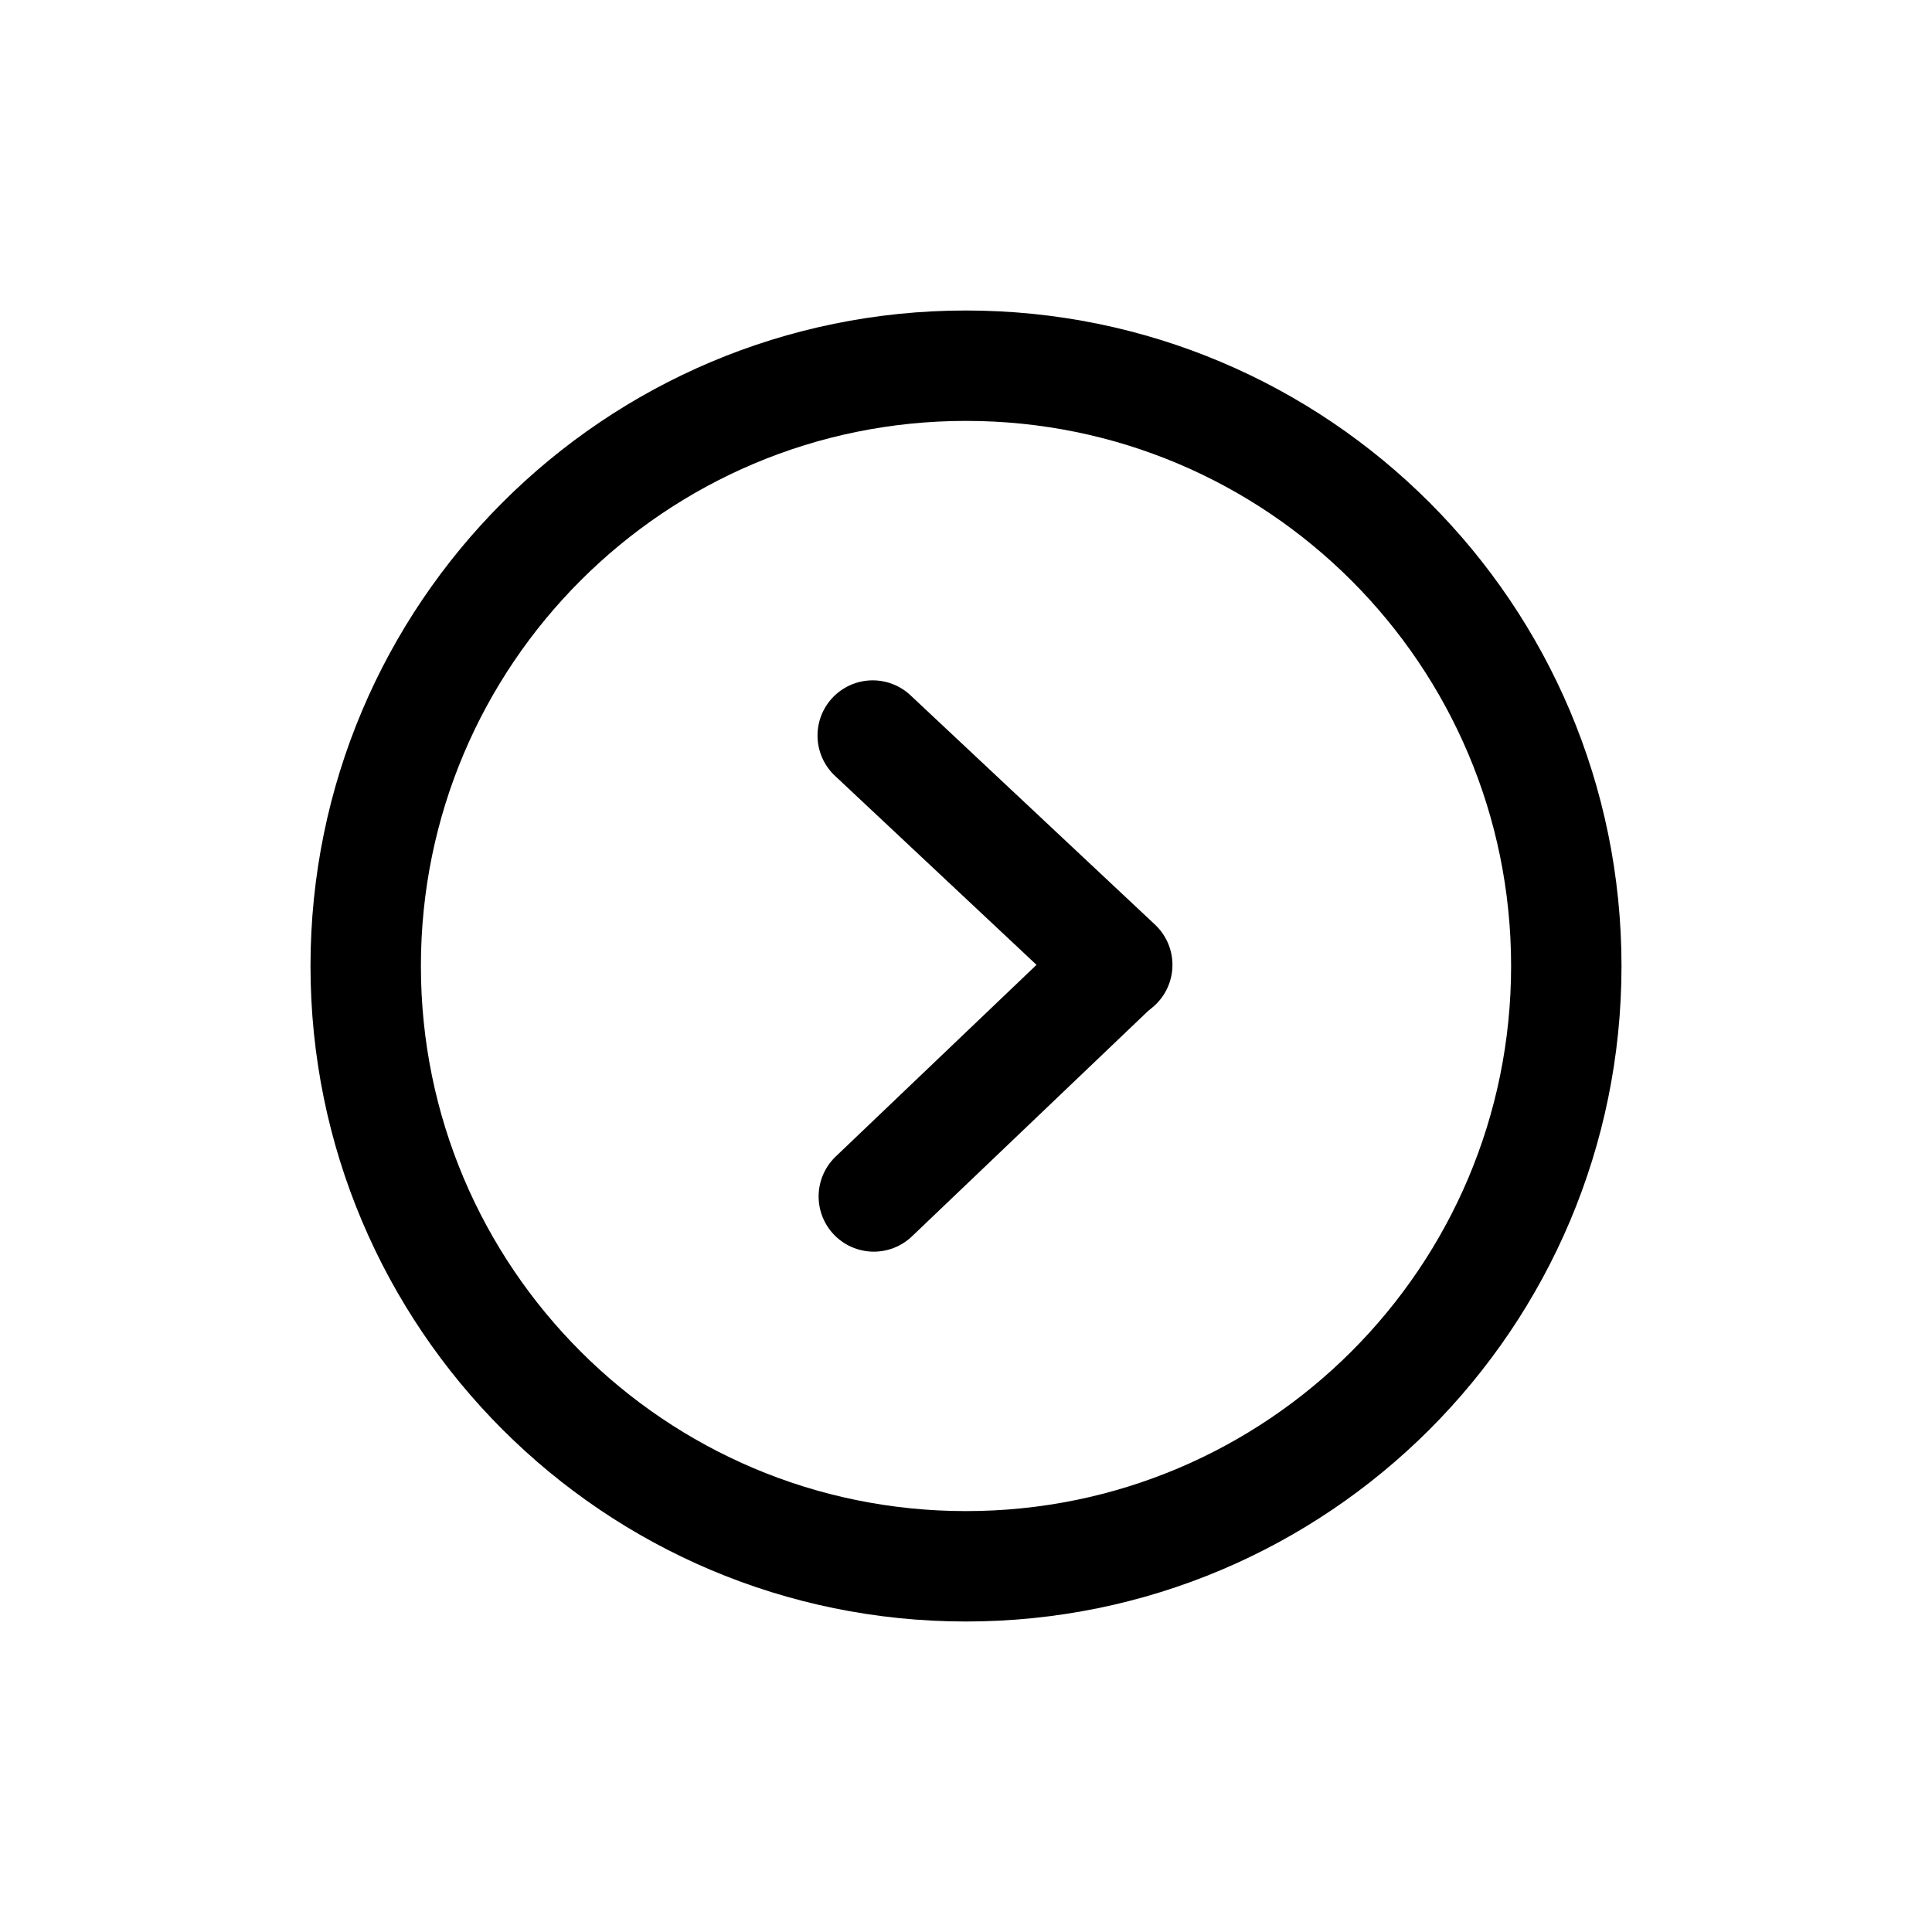
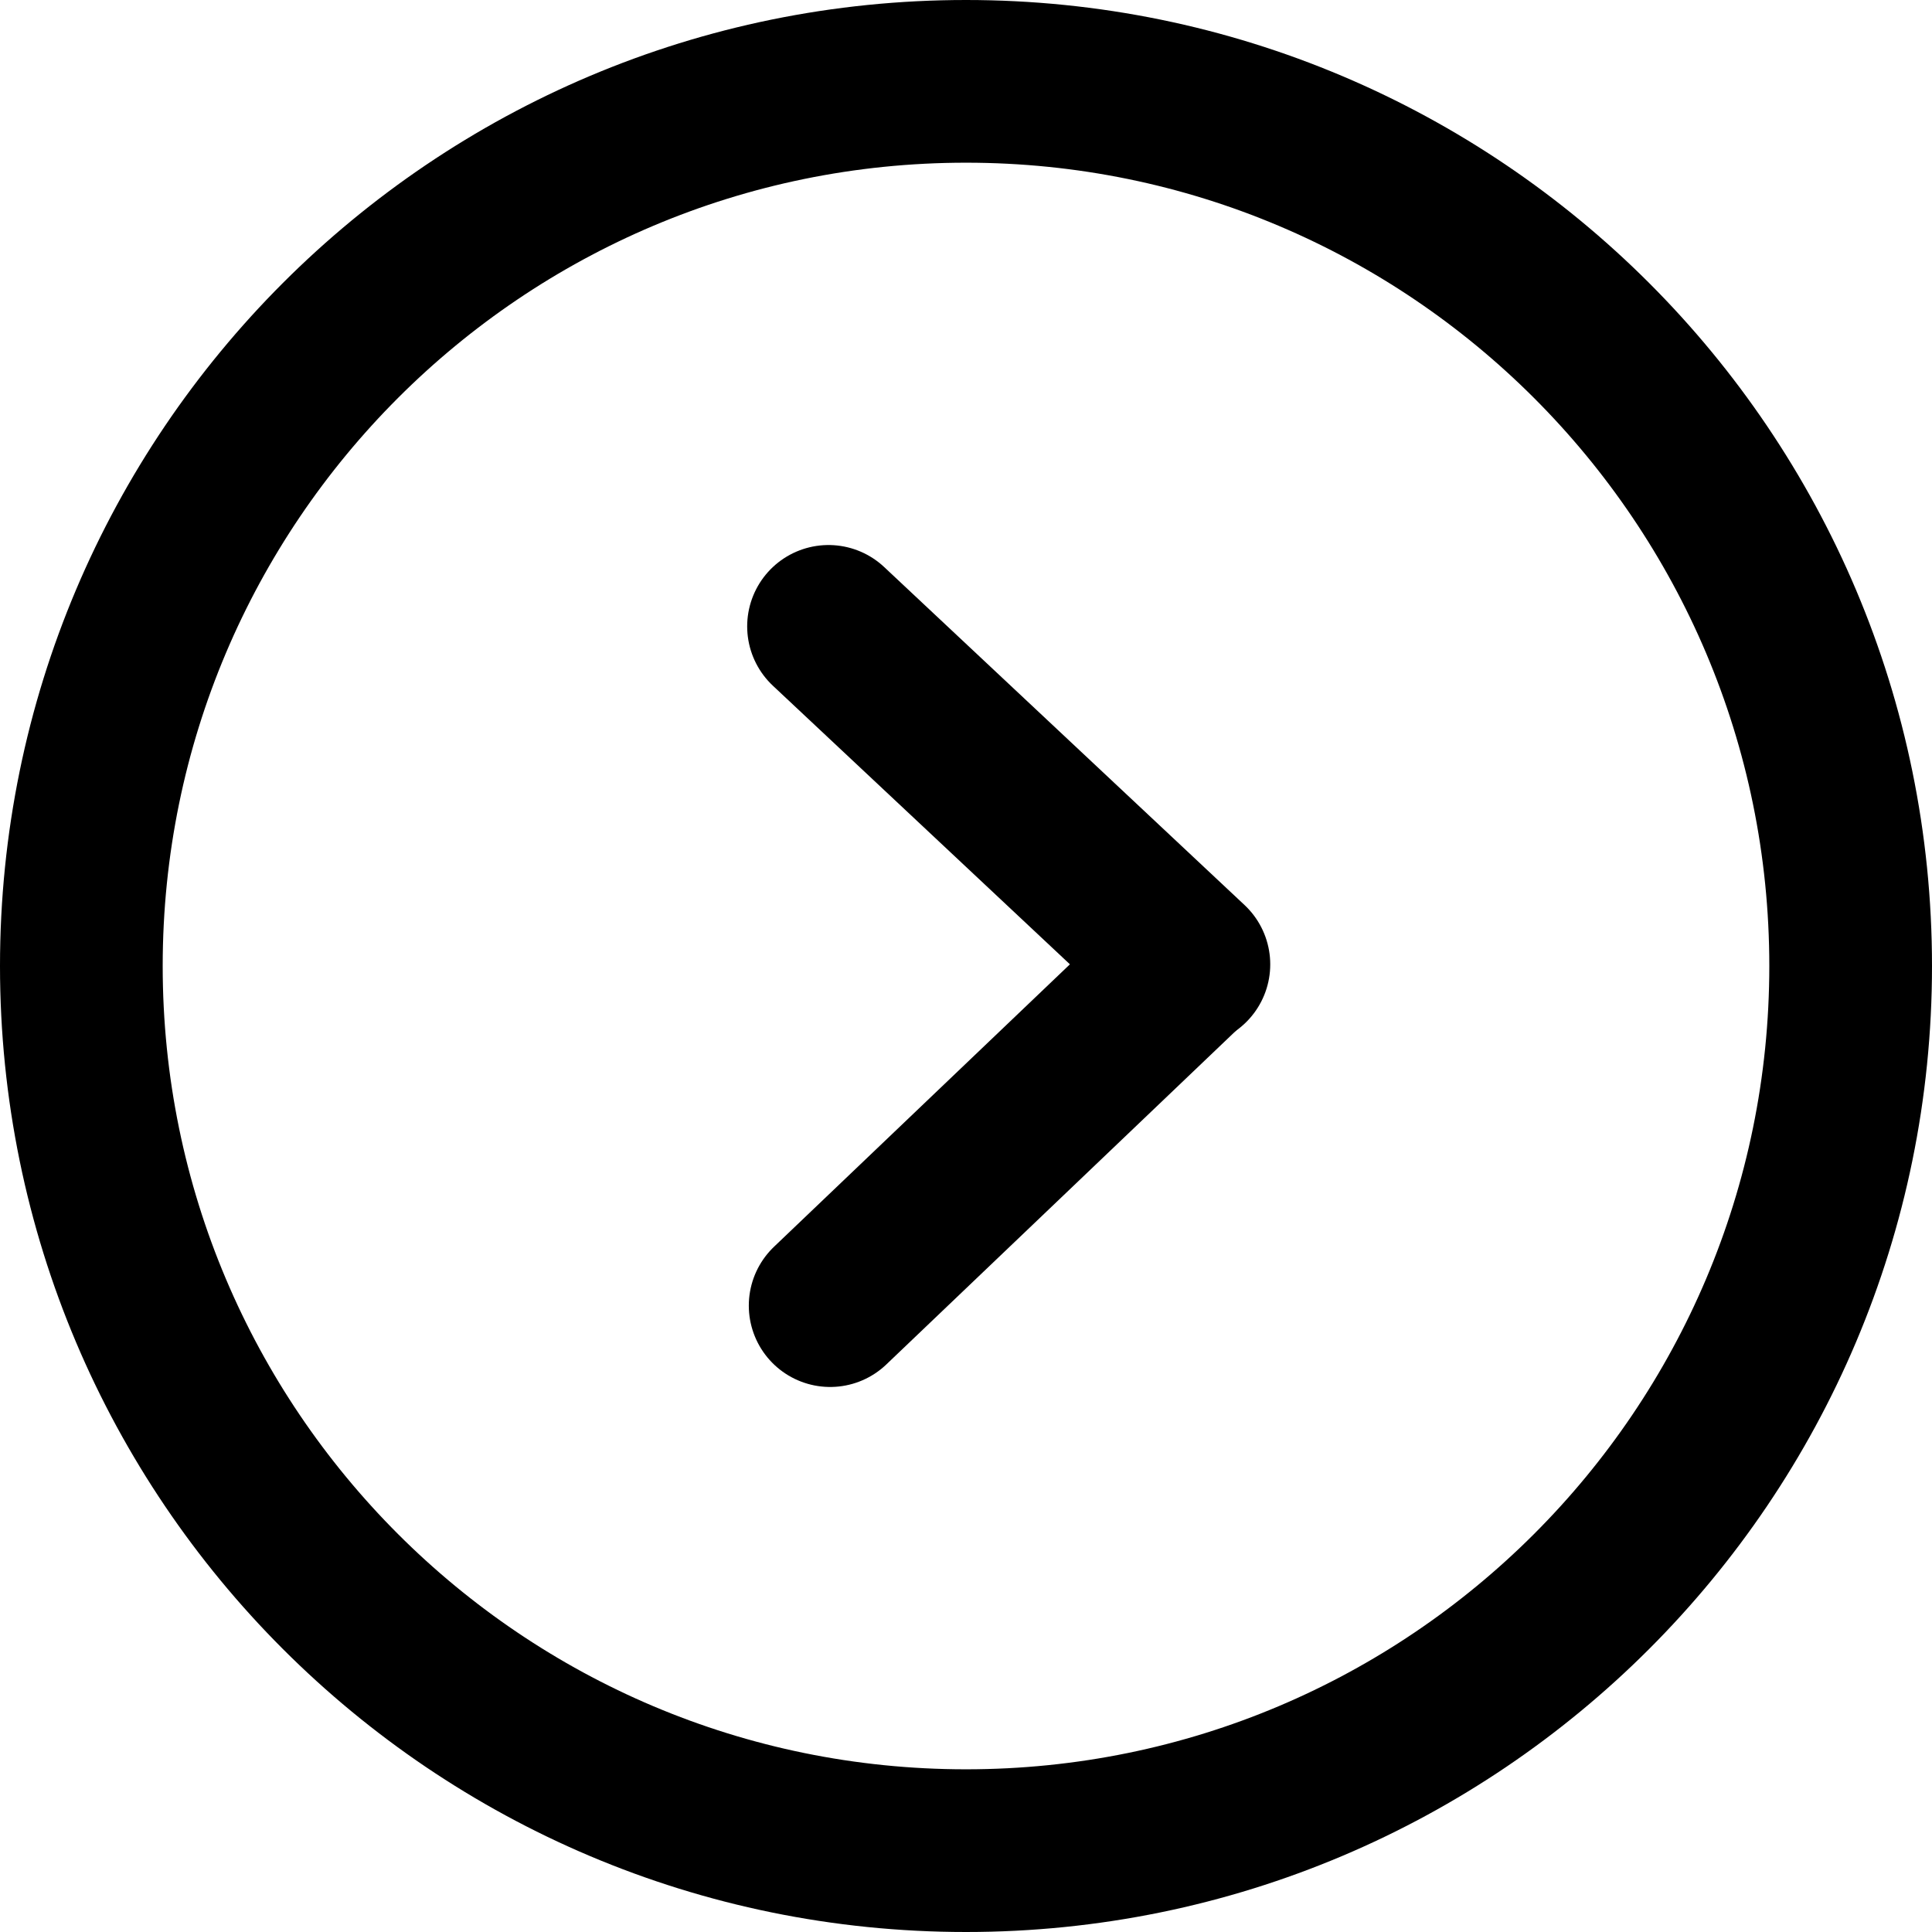
- <svg xmlns="http://www.w3.org/2000/svg" id="Ebene_2" viewBox="0 0 70 70">
-   <defs>
-     <style>.cls-1{fill:none;stroke:#000;stroke-linecap:round;stroke-miterlimit:10;stroke-width:4px;}</style>
+ <svg xmlns="http://www.w3.org/2000/svg" id="Ebene_2" viewBox="0 0 47.5 47.5" version="1.1" width="47.5" height="47.5">
+   <defs id="defs1">
+     <style id="style1">.cls-1{fill:none;stroke:#000;stroke-linecap:round;stroke-miterlimit:10;stroke-width:4px;}</style>
  </defs>
-   <path class="cls-1" d="M31.62,26.65l8.86,8.31" />
-   <path class="cls-1" d="M31.66,43.35l8.79-8.39" />
-   <circle class="cls-1" cx="35" cy="35" r="21.75" />
+   <path class="cls-1" d="m 20.37,15.4 8.86,8.31" id="path1" />
+   <path class="cls-1" d="M 20.41,32.1 29.2,23.71" id="path2" />
+   <circle class="cls-1" cx="23.75" cy="23.75" r="21.75" id="circle2" />
</svg>
